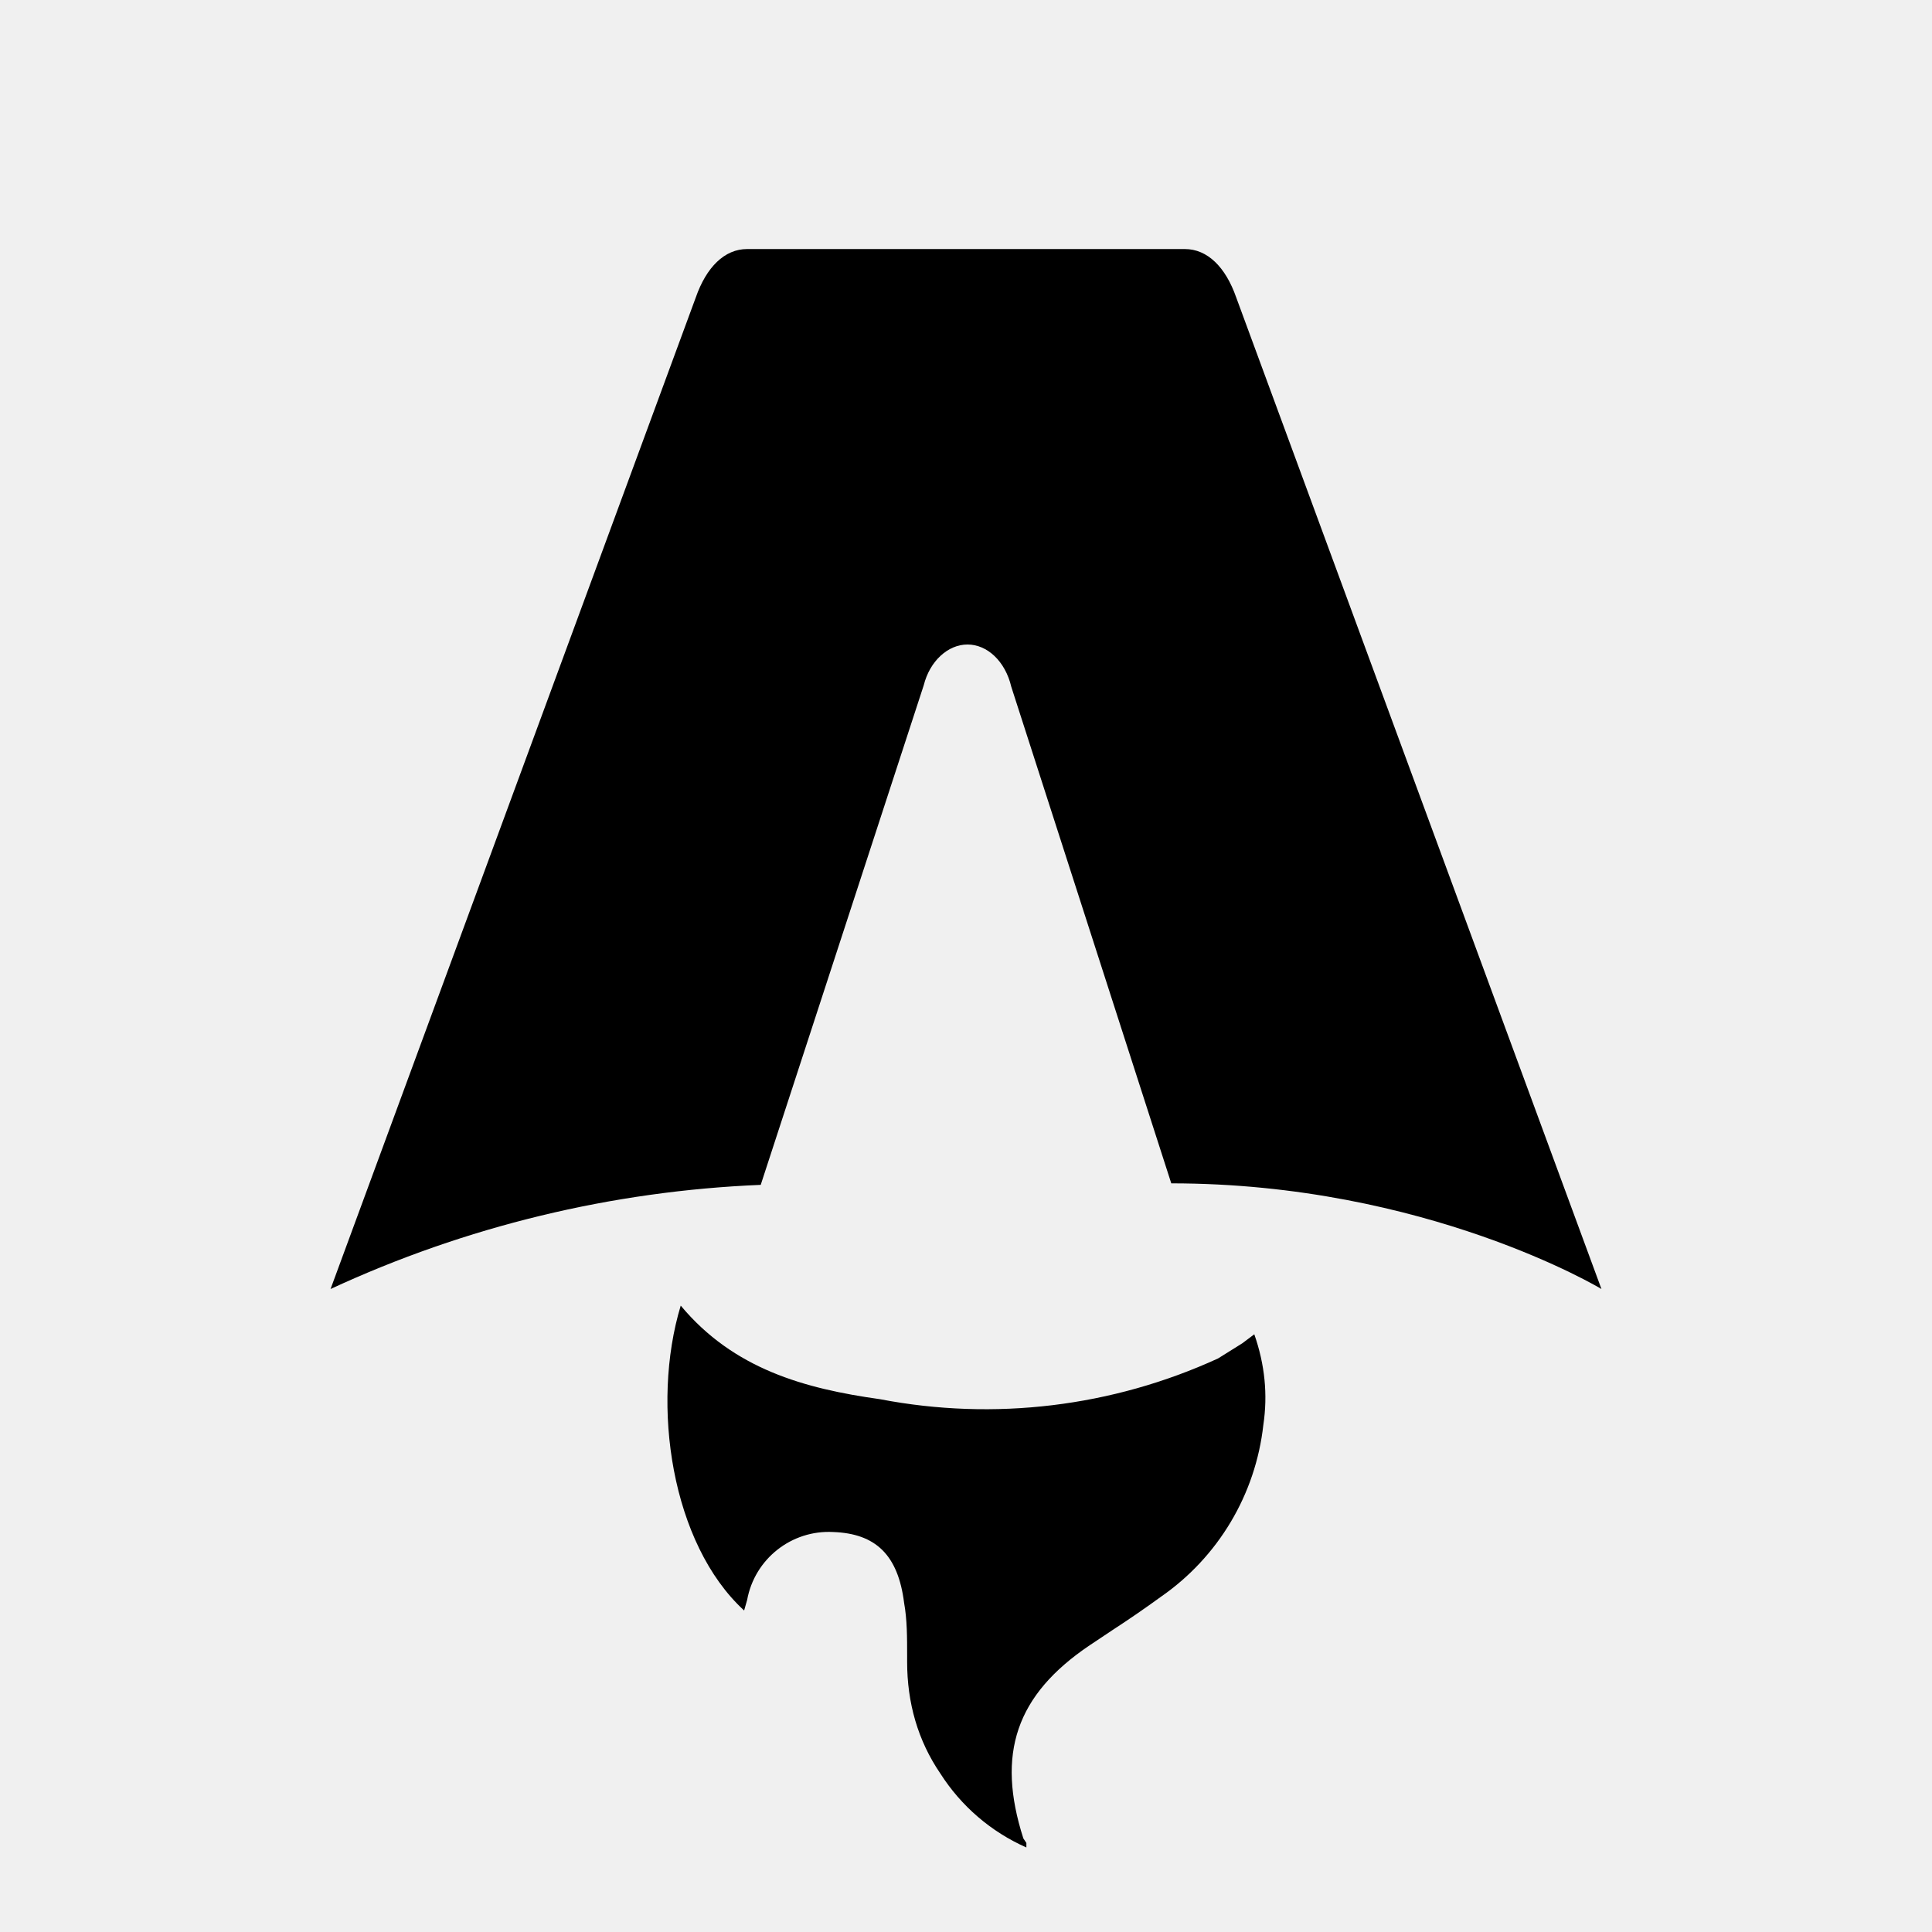
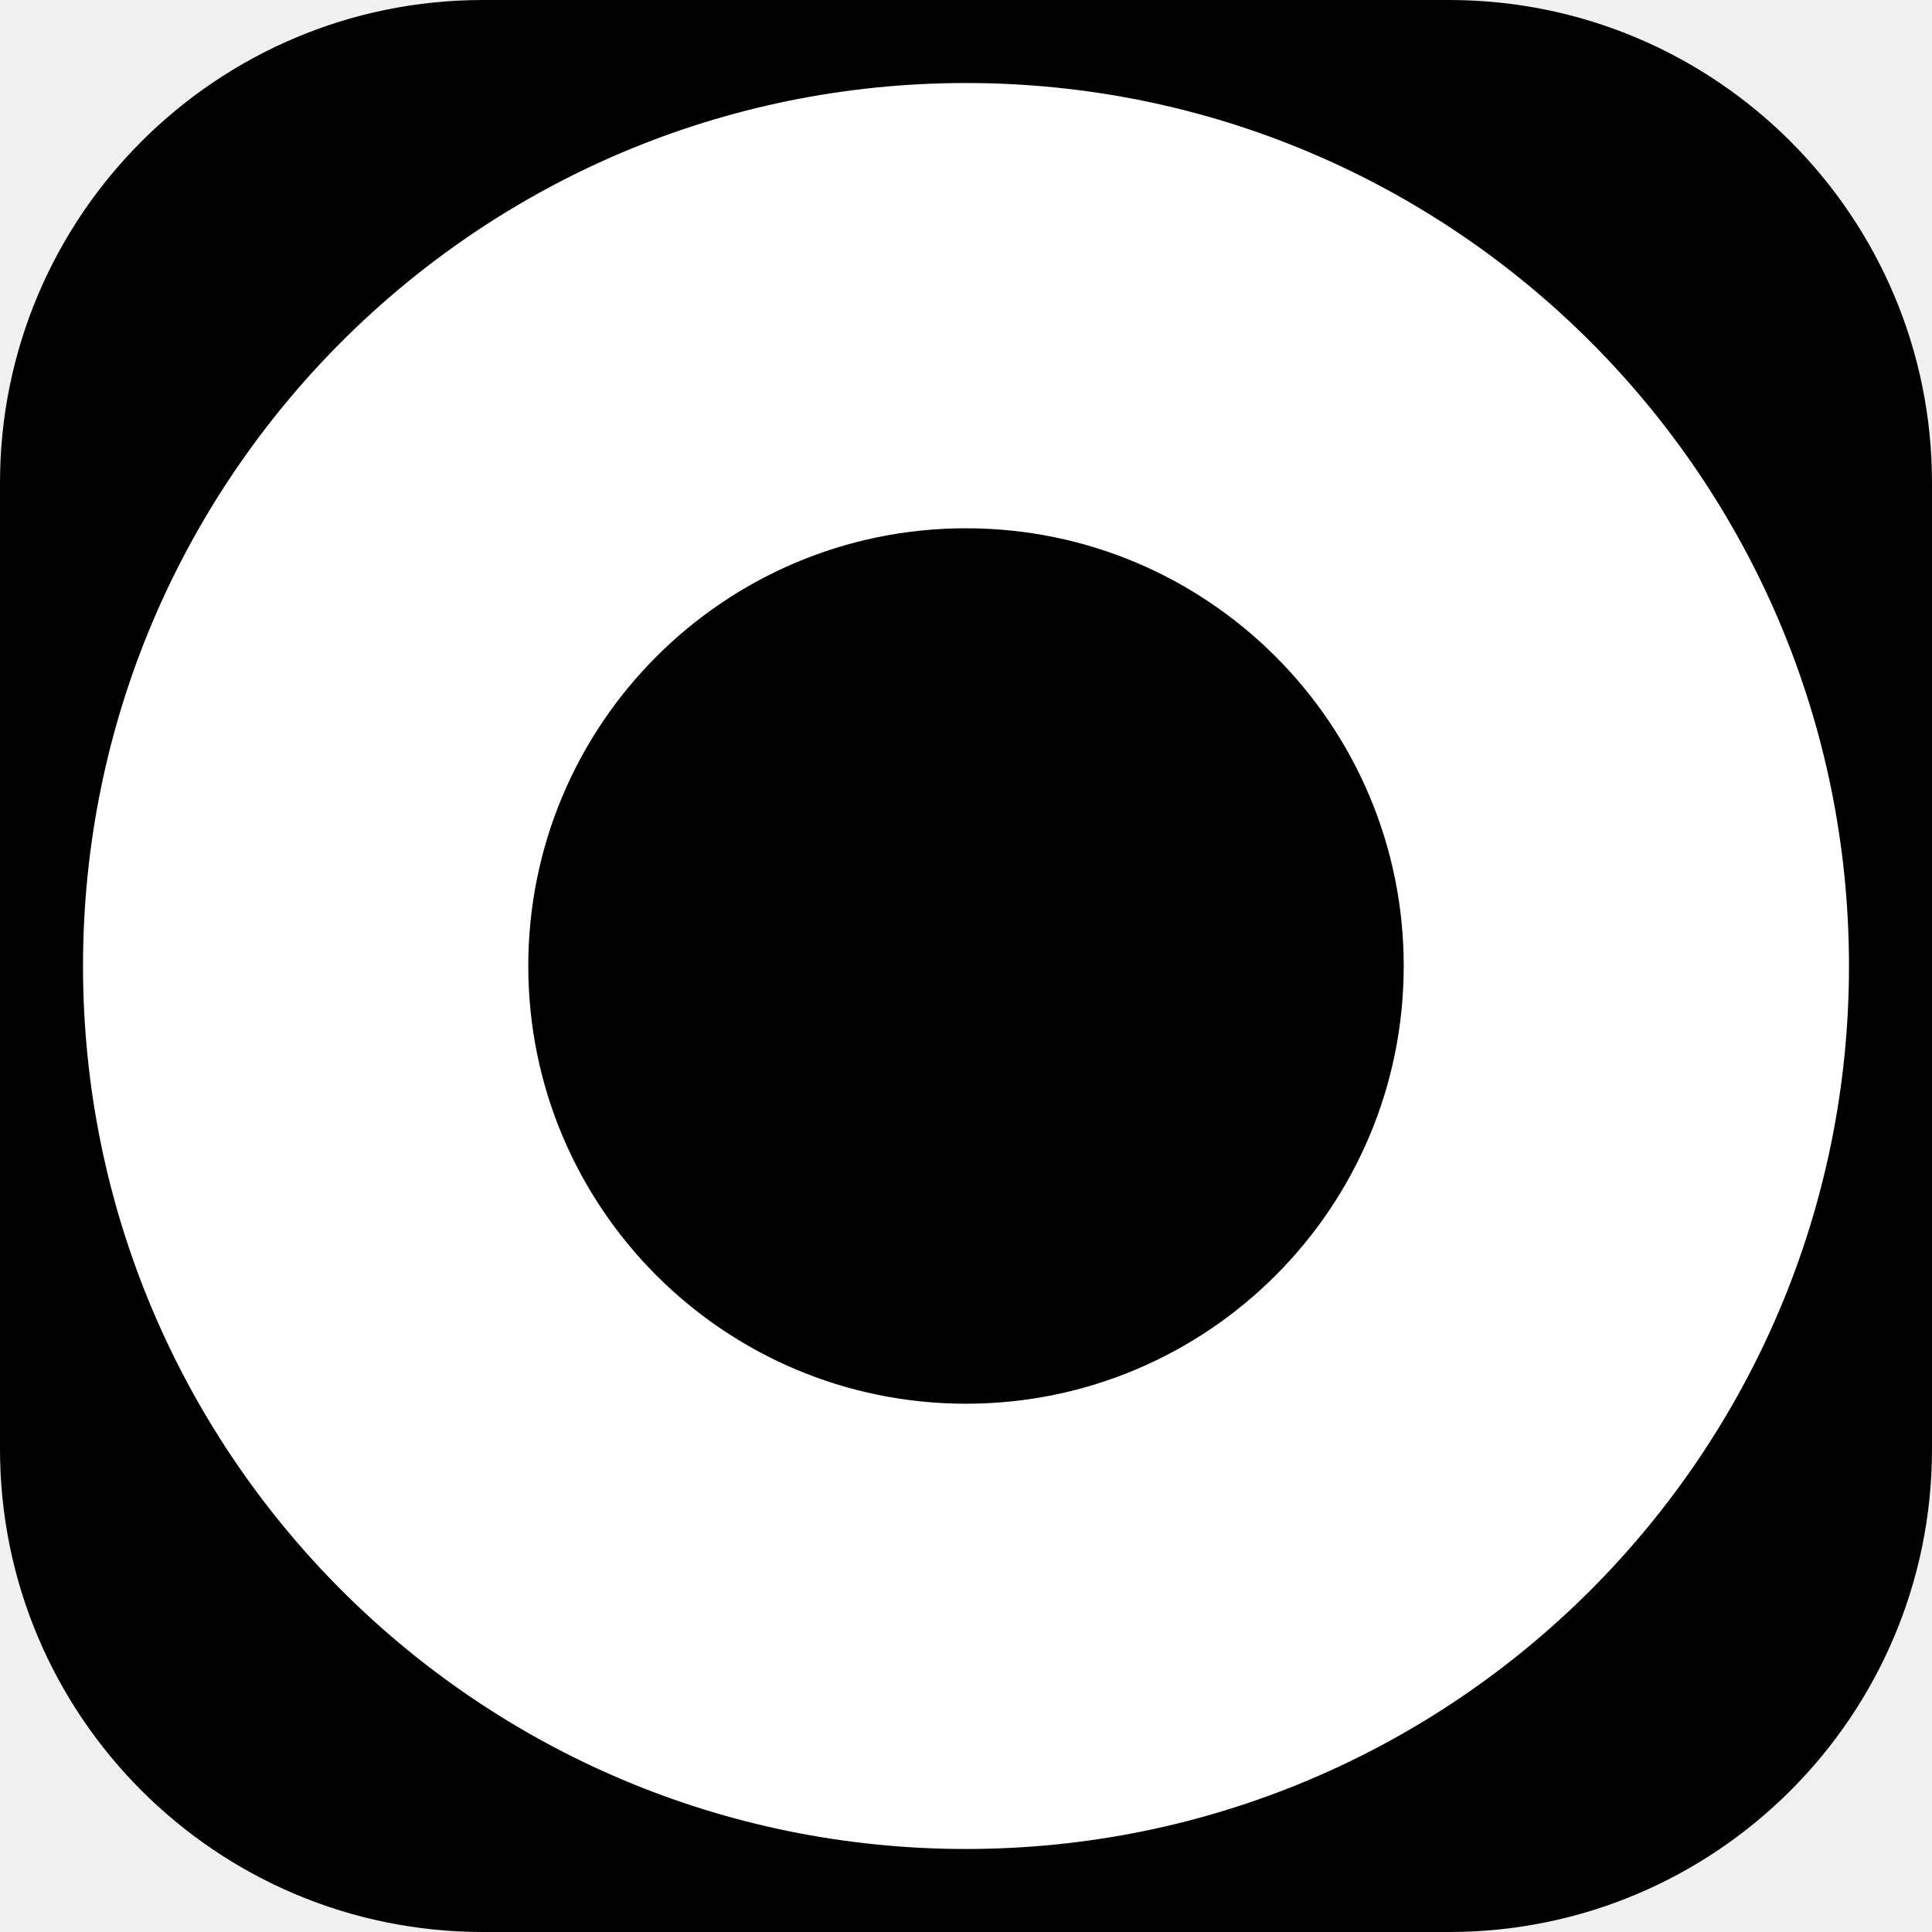
- <svg xmlns="http://www.w3.org/2000/svg" fill="none" viewBox="0 0 128 128">
-   <path d="M50.4 78.5a75.1 75.1 0 0 0-28.5 6.9l24.2-65.7c.7-2 1.9-3.2 3.4-3.2h29c1.5 0 2.7 1.2 3.4 3.2l24.2 65.7s-11.6-7-28.5-7L67 45.5c-.4-1.7-1.6-2.8-2.9-2.8-1.3 0-2.5 1.1-2.9 2.7L50.4 78.5Zm-1.1 28.2Zm-4.2-20.2c-2 6.6-.6 15.8 4.2 20.2a17.5 17.5 0 0 1 .2-.7 5.5 5.5 0 0 1 5.7-4.5c2.8.1 4.3 1.5 4.7 4.7.2 1.1.2 2.3.2 3.5v.4c0 2.7.7 5.2 2.2 7.4a13 13 0 0 0 5.7 4.9v-.3l-.2-.3c-1.8-5.6-.5-9.5 4.4-12.8l1.5-1a73 73 0 0 0 3.2-2.2 16 16 0 0 0 6.8-11.4c.3-2 .1-4-.6-6l-.8.6-1.6 1a37 37 0 0 1-22.4 2.7c-5-.7-9.7-2-13.2-6.2Z" />
-   <style>
-         path { fill: #000; }
-         @media (prefers-color-scheme: dark) {
-             path { fill: #FFF; }
-         }
-     </style>
+ <svg xmlns="http://www.w3.org/2000/svg" fill="none" viewBox="0 0 256 256">
+   <rect width="256" height="256" fill="#000" rx="64" />
+   <path fill="#fff" fill-rule="evenodd" d="M128 11a117 117 0 1 1 0 234 117 117 0 0 1 0-234Zm0 59a58 58 0 1 0 0 116 58 58 0 0 0 0-116Z" clip-rule="evenodd" />
</svg>
